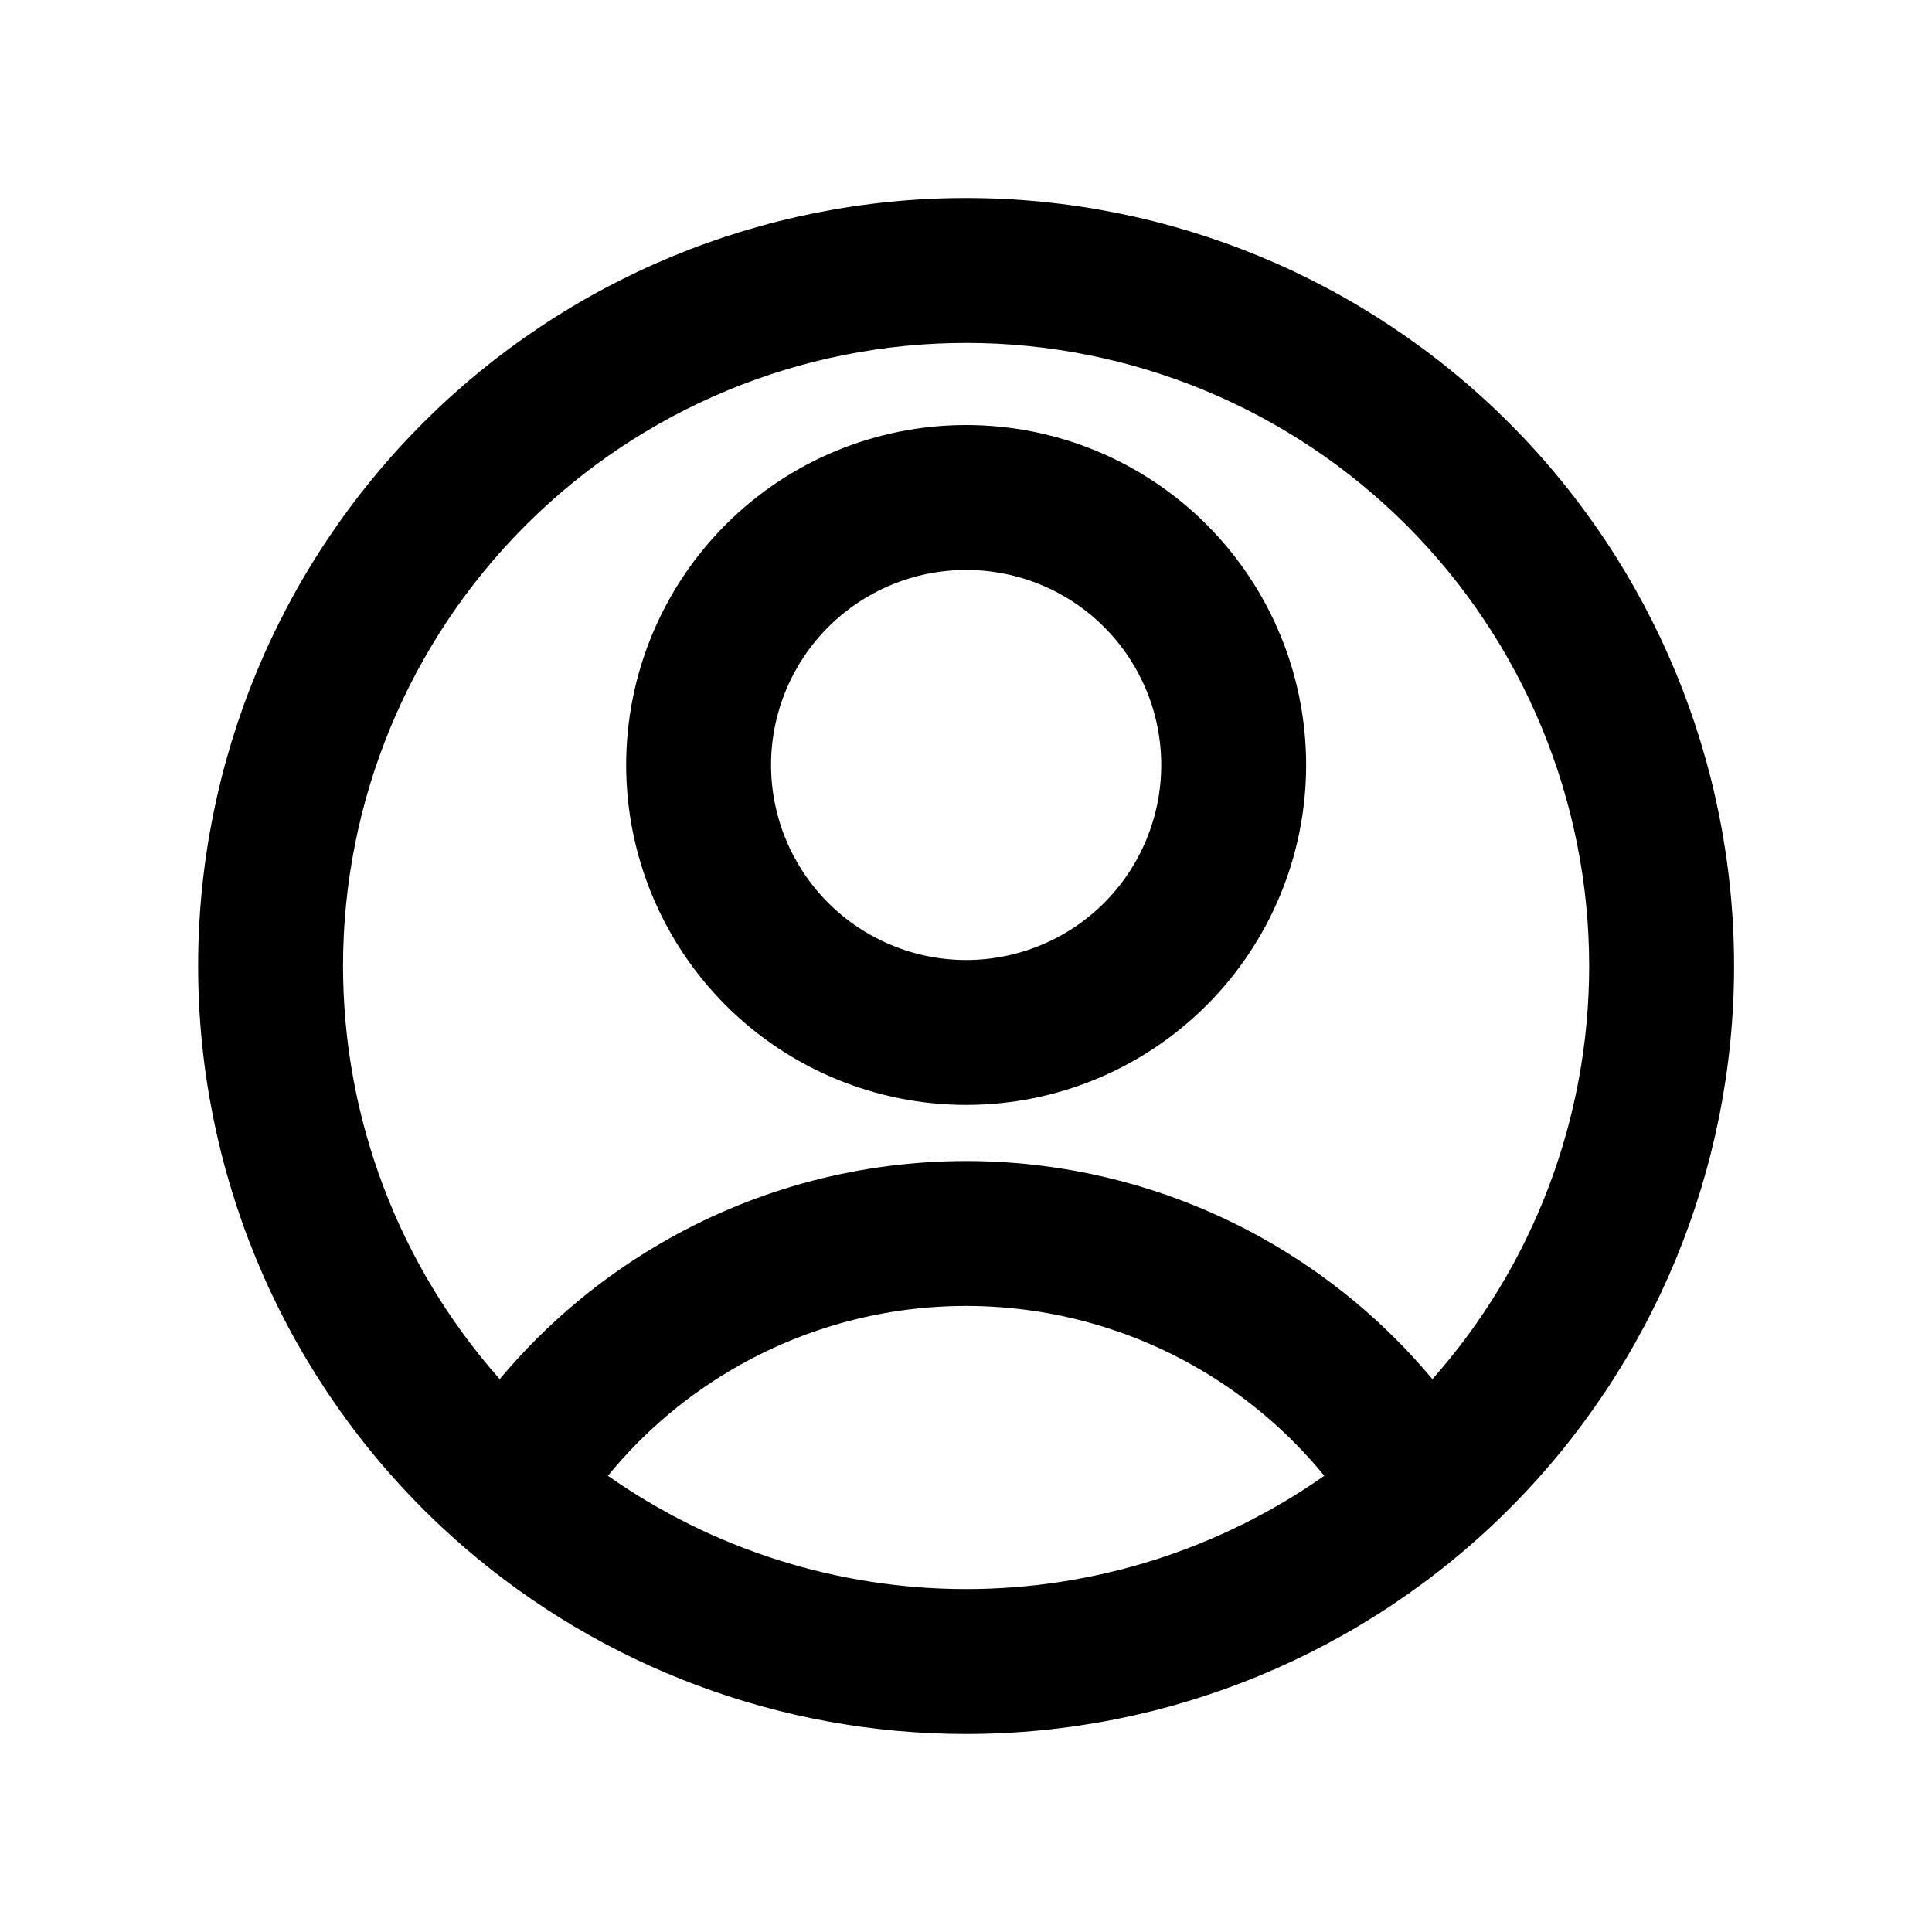
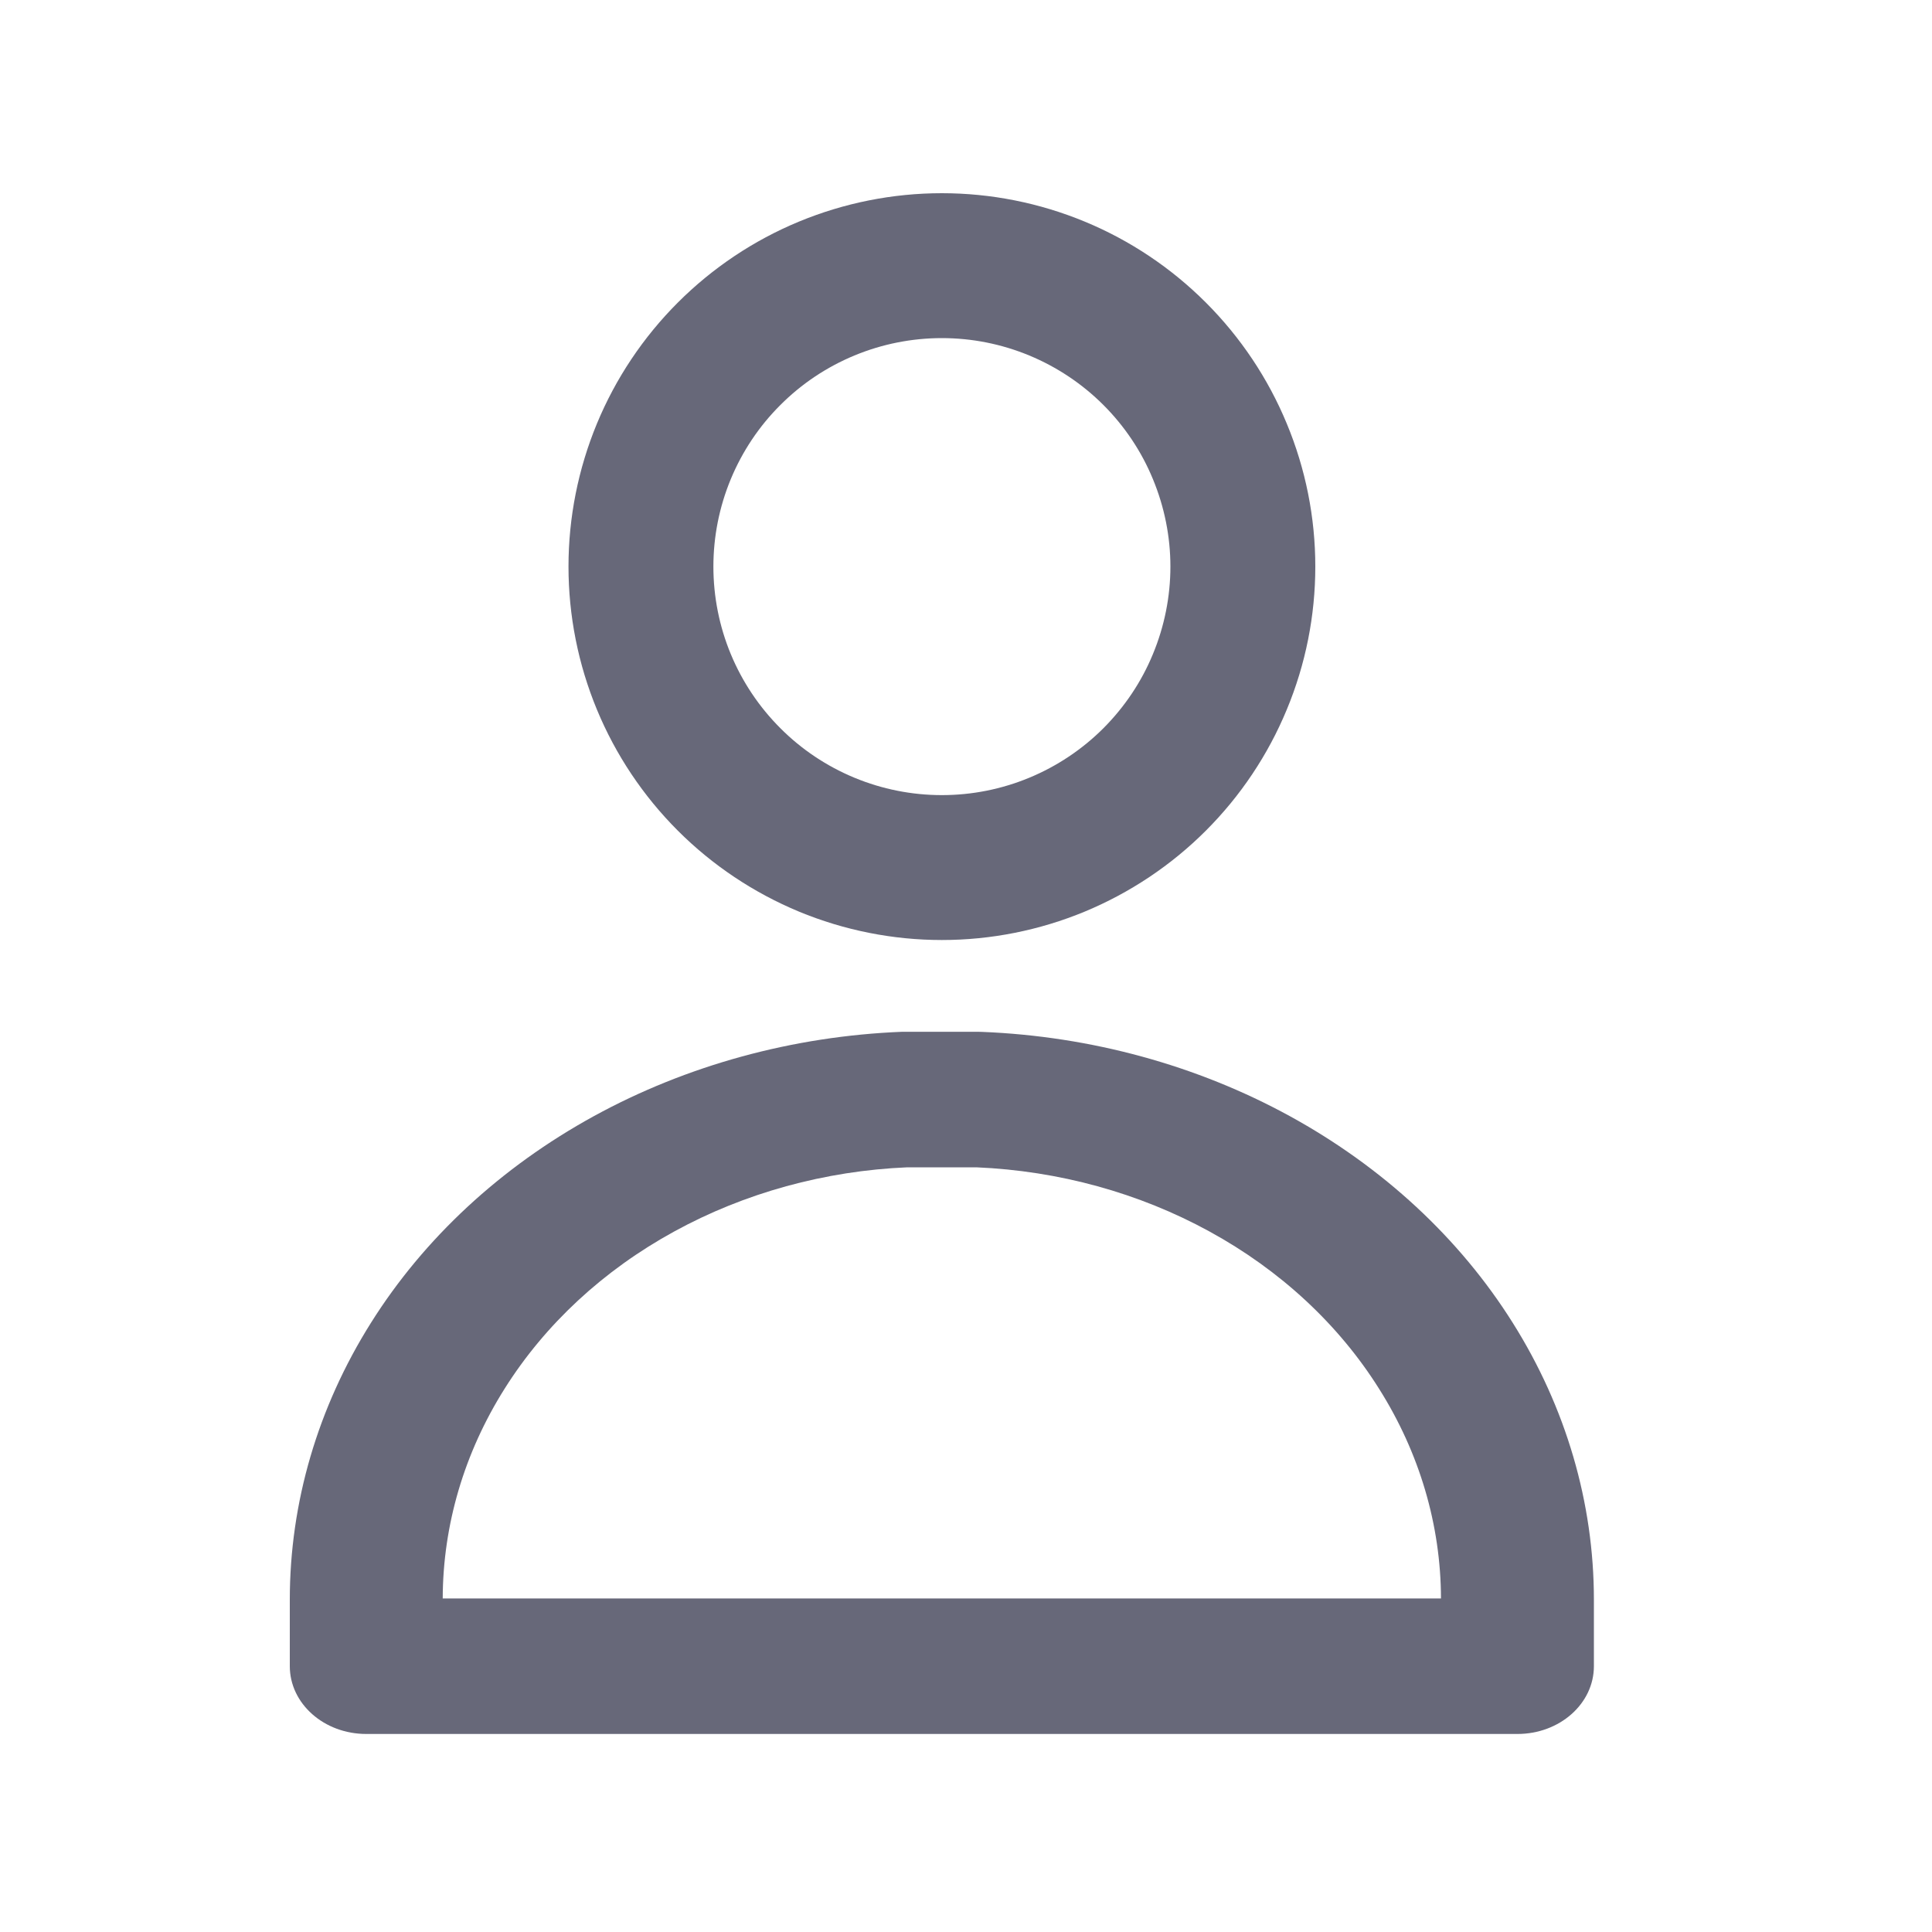
<svg xmlns="http://www.w3.org/2000/svg" width="20" height="20" viewBox="0 0 20 20" fill="none">
-   <path fill-rule="evenodd" clip-rule="evenodd" d="M7.513 5.43C8.173 4.77 9.068 4.4 10.002 4.4C10.935 4.4 11.83 4.77 12.49 5.43C13.15 6.09 13.521 6.985 13.521 7.919C13.521 8.852 13.15 9.747 12.49 10.407C11.83 11.067 10.935 11.438 10.002 11.438C9.068 11.438 8.173 11.067 7.513 10.407C6.853 9.747 6.482 8.852 6.482 7.919C6.482 6.985 6.853 6.09 7.513 5.43ZM10.002 5.9C9.466 5.9 8.953 6.112 8.574 6.491C8.195 6.87 7.982 7.383 7.982 7.919C7.982 8.454 8.195 8.968 8.574 9.347C8.953 9.725 9.466 9.938 10.002 9.938C10.537 9.938 11.051 9.725 11.43 9.347C11.808 8.968 12.021 8.454 12.021 7.919C12.021 7.383 11.808 6.87 11.43 6.491C11.051 6.112 10.537 5.9 10.002 5.9Z" fill="currentColor" />
-   <path fill-rule="evenodd" clip-rule="evenodd" d="M10.001 2.05C7.892 2.05 5.87 2.887 4.379 4.378C2.888 5.869 2.051 7.891 2.051 10C2.051 12.108 2.888 14.13 4.379 15.621C4.503 15.745 4.631 15.865 4.762 15.979C4.771 15.988 4.781 15.996 4.791 16.005C6.232 17.255 8.08 17.95 10.001 17.95C12.109 17.95 14.131 17.112 15.622 15.621C17.113 14.13 17.951 12.108 17.951 10C17.951 7.891 17.113 5.869 15.622 4.378C14.131 2.887 12.109 2.05 10.001 2.05ZM6.293 15.277C7.371 16.035 8.665 16.45 10.001 16.45C11.337 16.45 12.63 16.035 13.709 15.277C13.332 14.816 12.87 14.427 12.347 14.133C11.63 13.73 10.822 13.519 10.001 13.519C9.179 13.519 8.371 13.73 7.655 14.133C7.131 14.427 6.67 14.816 6.293 15.277ZM14.828 14.277C15.871 13.101 16.451 11.58 16.451 10C16.451 8.289 15.771 6.649 14.562 5.439C13.352 4.229 11.711 3.55 10.001 3.55C8.29 3.55 6.65 4.229 5.44 5.439C4.23 6.649 3.551 8.289 3.551 10C3.551 11.58 4.131 13.101 5.173 14.277C5.661 13.693 6.252 13.2 6.92 12.825C7.86 12.296 8.921 12.019 10.001 12.019C11.08 12.019 12.141 12.296 13.082 12.825C13.749 13.2 14.341 13.693 14.828 14.277Z" fill="currentColor" />
+   <path fill-rule="evenodd" clip-rule="evenodd" d="M9.75 2C9.243 2 8.74 2.1 8.271 2.294C7.802 2.488 7.376 2.773 7.017 3.132C6.658 3.491 6.373 3.917 6.179 4.386C5.985 4.855 5.885 5.358 5.885 5.865C5.885 6.373 5.985 6.876 6.179 7.345C6.373 7.814 6.658 8.24 7.017 8.599C7.376 8.958 7.802 9.242 8.271 9.437C8.74 9.631 9.243 9.731 9.75 9.731C10.258 9.731 10.76 9.631 11.229 9.437C11.698 9.242 12.124 8.958 12.483 8.599C12.842 8.24 13.127 7.814 13.321 7.345C13.516 6.876 13.616 6.373 13.616 5.865C13.616 5.358 13.516 4.855 13.321 4.386C13.127 3.917 12.842 3.491 12.483 3.132C12.124 2.773 11.698 2.488 11.229 2.294C10.76 2.1 10.258 2 9.75 2ZM8.845 3.68C9.132 3.561 9.44 3.5 9.75 3.5C10.061 3.5 10.368 3.561 10.655 3.68C10.942 3.799 11.203 3.973 11.423 4.193C11.642 4.412 11.817 4.673 11.935 4.96C12.054 5.247 12.116 5.555 12.116 5.865C12.116 6.176 12.054 6.484 11.935 6.771C11.817 7.058 11.642 7.318 11.423 7.538C11.203 7.758 10.942 7.932 10.655 8.051C10.368 8.17 10.061 8.231 9.75 8.231C9.44 8.231 9.132 8.17 8.845 8.051C8.558 7.932 8.297 7.758 8.078 7.538C7.858 7.318 7.684 7.058 7.565 6.771C7.446 6.484 7.385 6.176 7.385 5.865C7.385 5.555 7.446 5.247 7.565 4.96C7.684 4.673 7.858 4.412 8.078 4.193C8.297 3.973 8.558 3.799 8.845 3.68Z" fill="#676879" />
+   <path fill-rule="evenodd" clip-rule="evenodd" d="M9.339 10.681C9.351 10.681 9.363 10.681 9.375 10.681H10.125C10.138 10.681 10.152 10.681 10.165 10.682C11.294 10.727 12.391 11.028 13.352 11.554C14.315 12.082 15.11 12.818 15.66 13.694C16.211 14.57 16.5 15.557 16.5 16.56V17.248C16.5 17.636 16.146 17.95 15.708 17.95H10.125L10.12 17.95H3.792C3.354 17.95 3 17.636 3 17.248V16.56C3 15.557 3.289 14.57 3.84 13.694C4.39 12.818 5.185 12.082 6.148 11.554C7.11 11.027 8.209 10.726 9.339 10.681ZM9.393 12.084H10.106C10.961 12.12 11.792 12.349 12.52 12.748C13.253 13.149 13.858 13.71 14.277 14.378C14.695 15.041 14.915 15.787 14.917 16.547H10.13L10.125 16.547H4.583C4.585 15.787 4.805 15.041 5.223 14.377C5.642 13.71 6.247 13.149 6.98 12.748C7.708 12.349 8.539 12.12 9.393 12.084ZM4.583 16.557L4.583 16.547C4.583 16.55 4.583 16.553 4.583 16.557ZM14.917 16.557C14.917 16.553 14.917 16.55 14.917 16.547L14.917 16.557Z" fill="#676879" />
</svg>
